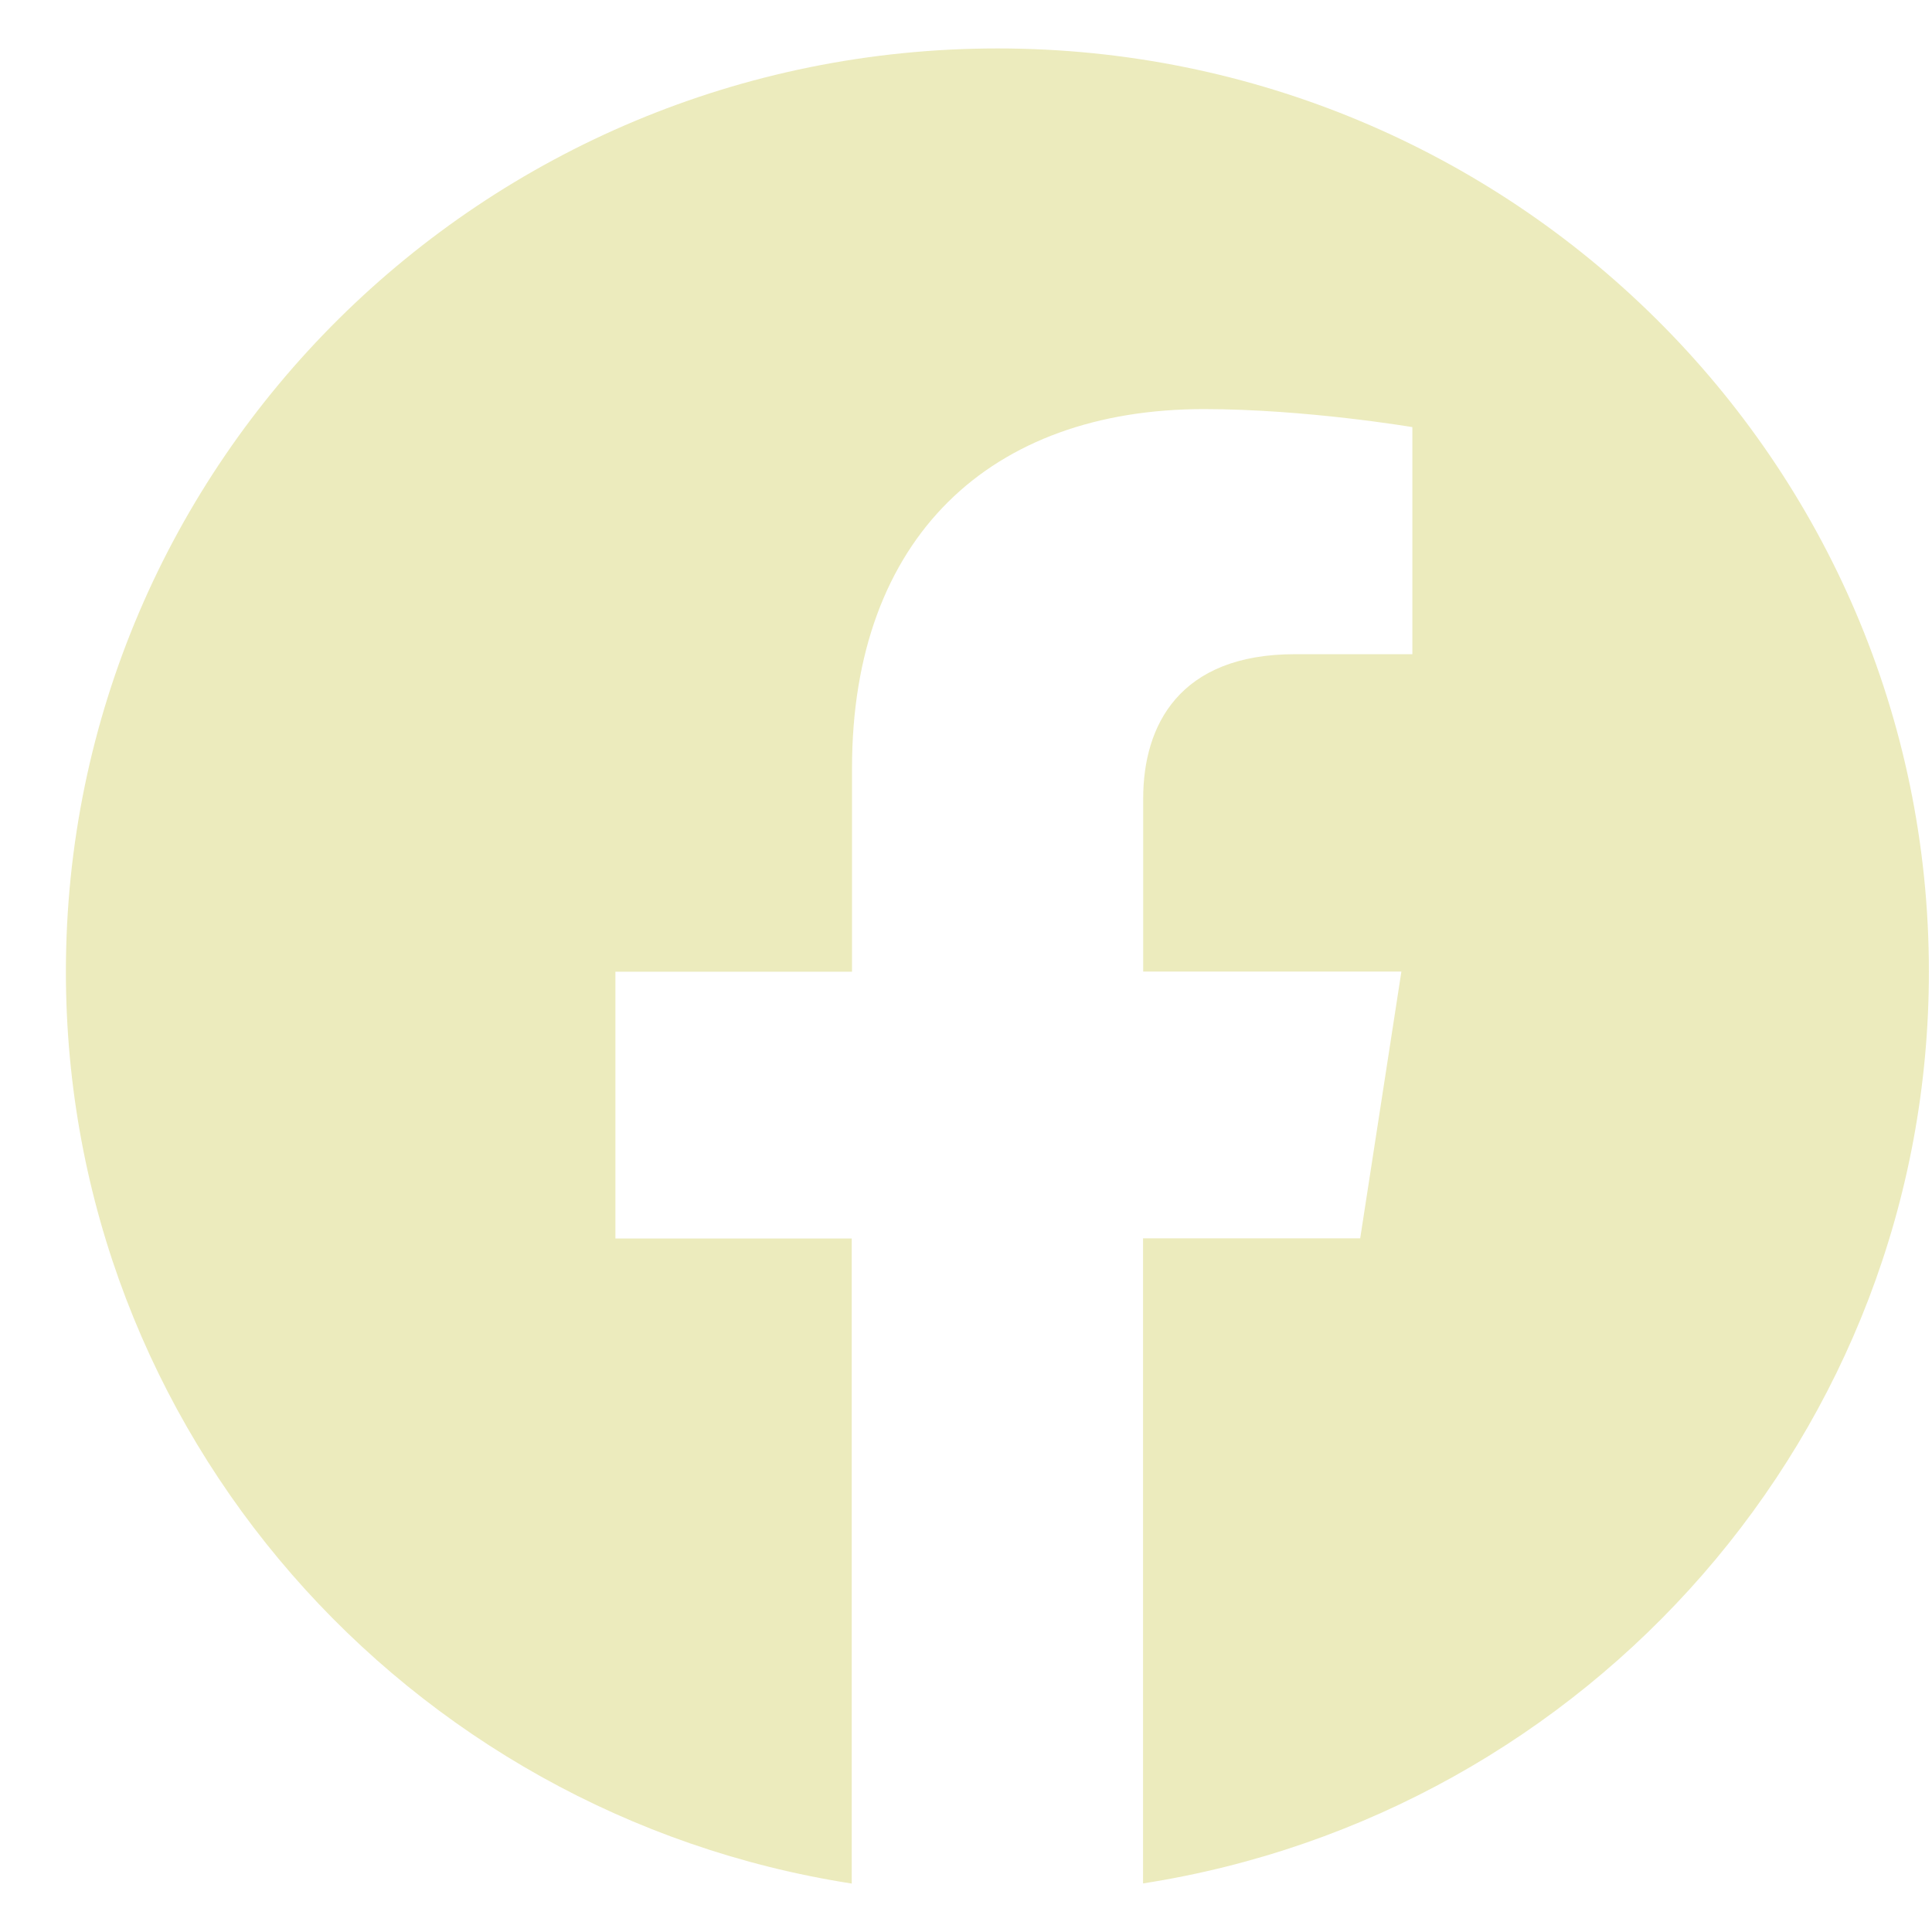
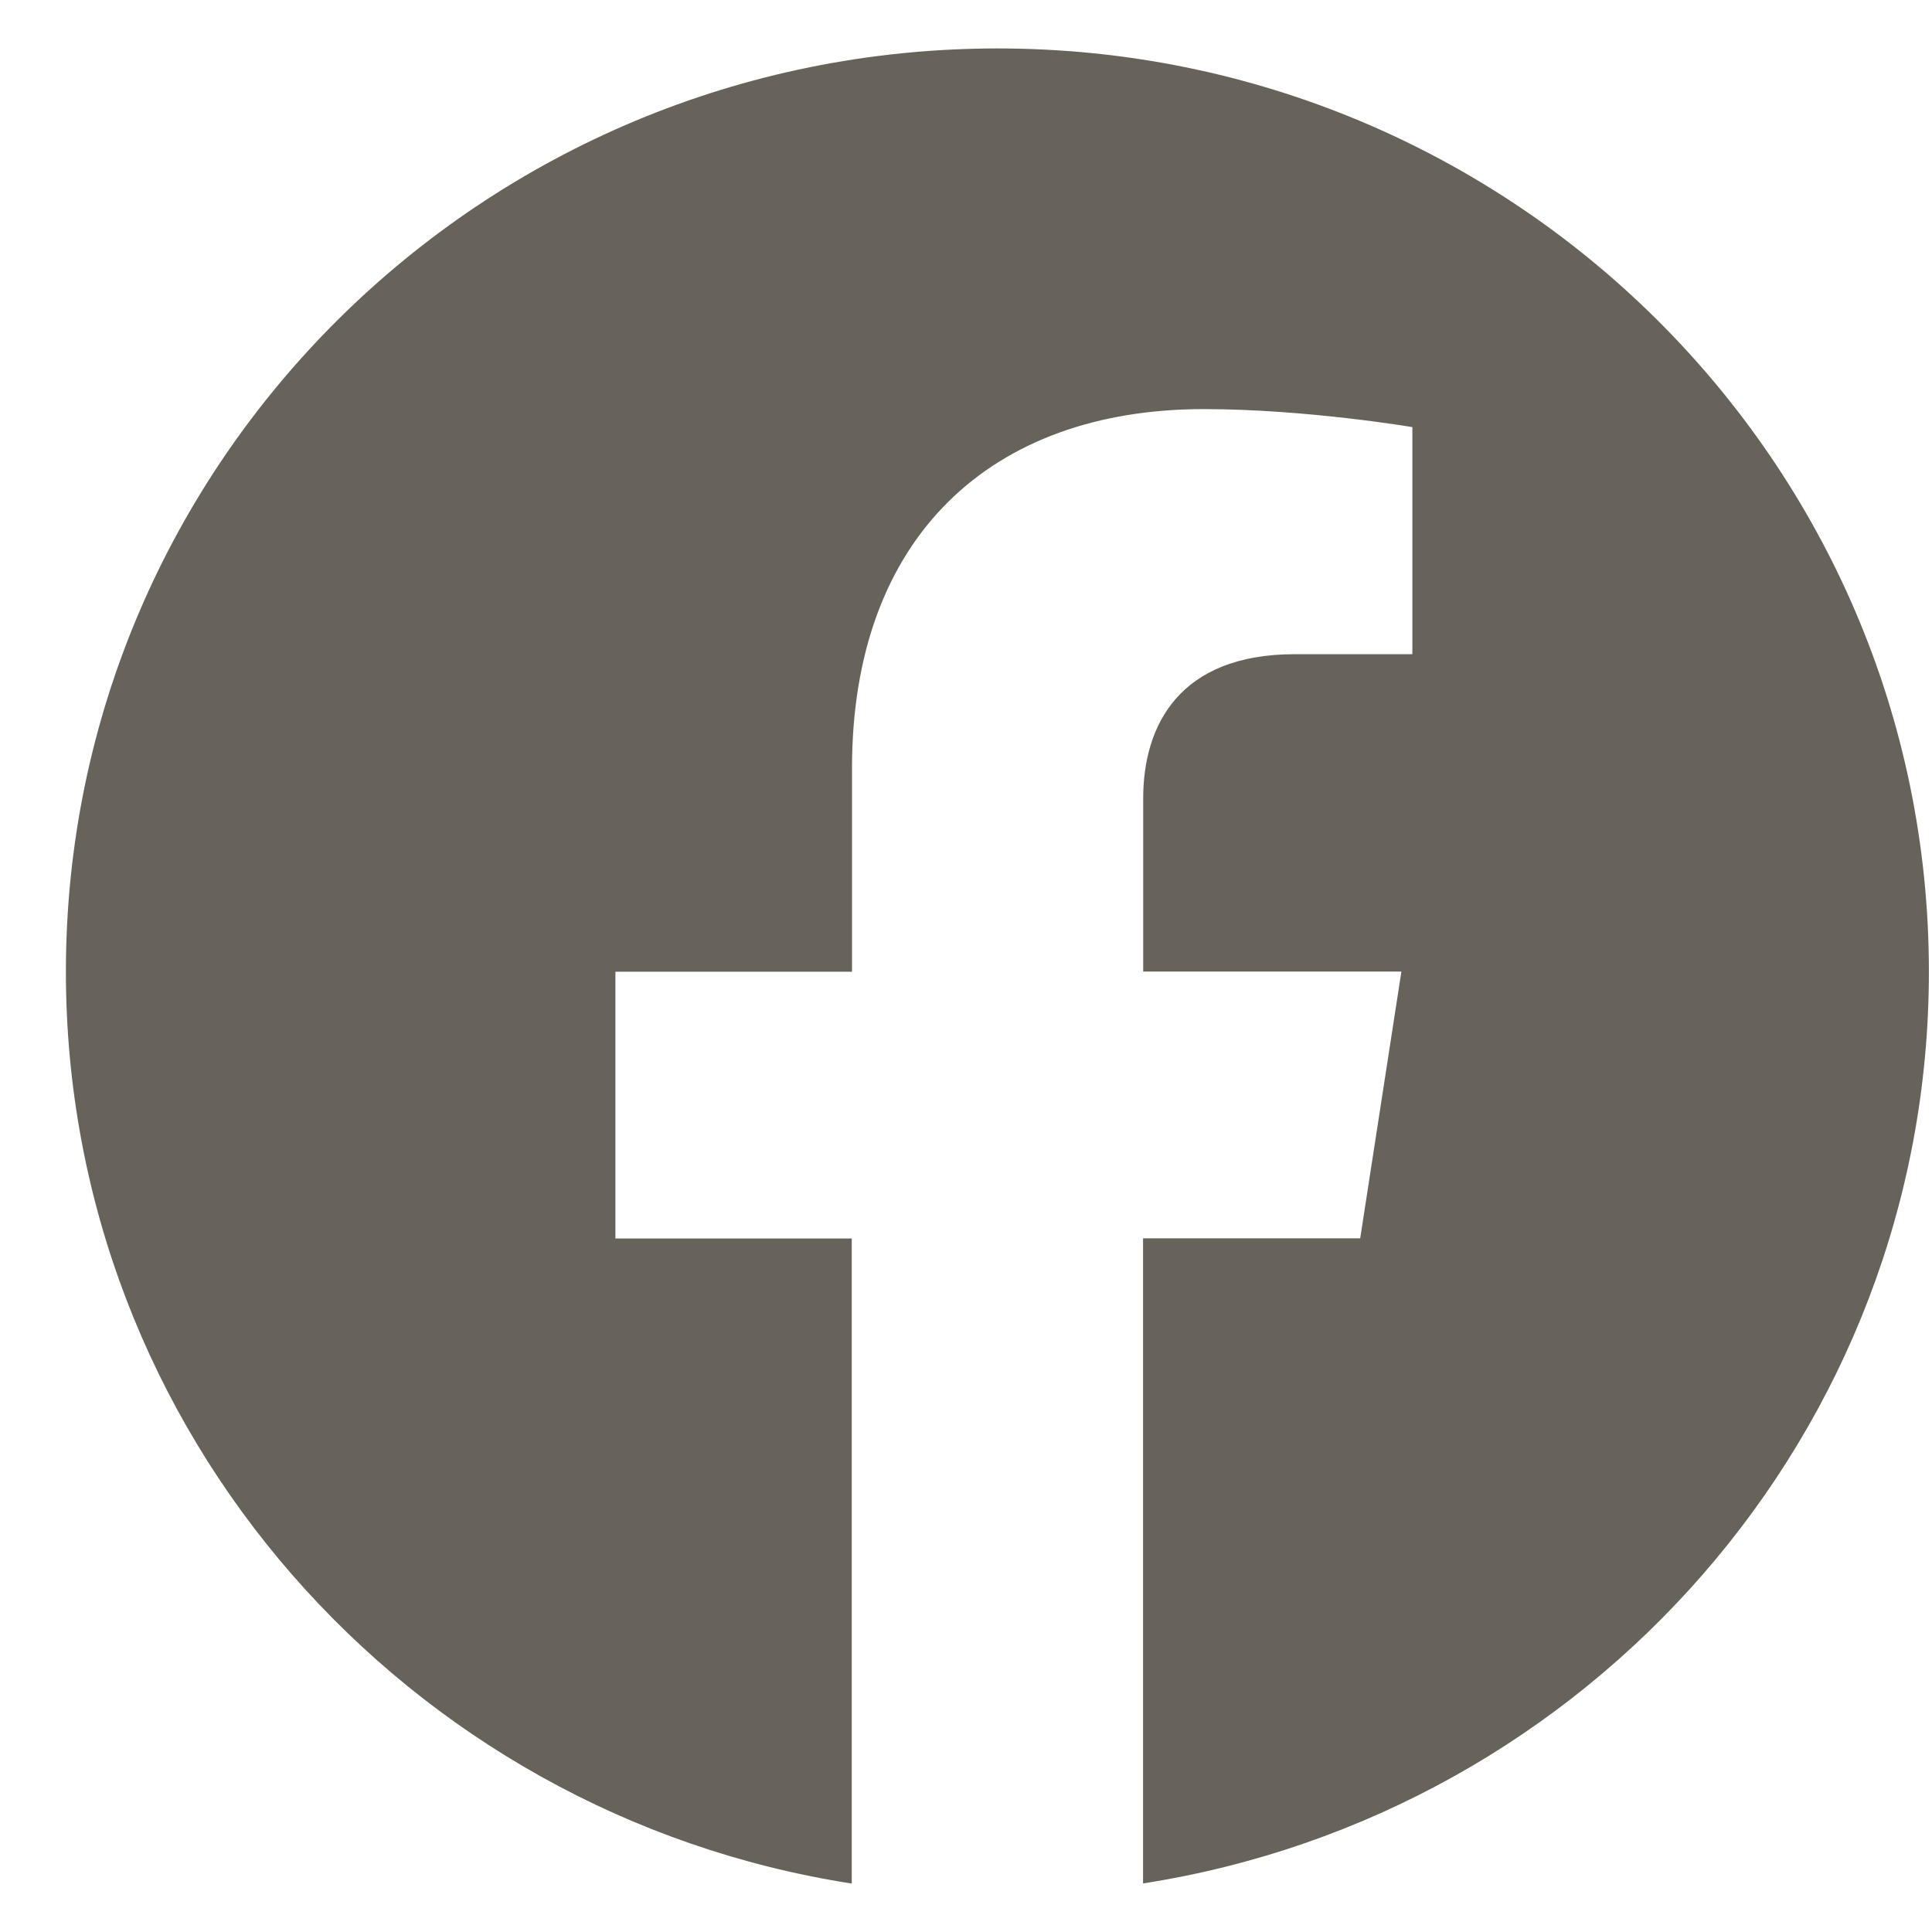
<svg xmlns="http://www.w3.org/2000/svg" width="28" height="28" viewBox="0 0 28 28" fill="none">
-   <path d="M27.955 14.081C27.955 6.692 21.911 0.702 14.457 0.702C6.999 0.704 0.955 6.692 0.955 14.083C0.955 20.759 5.892 26.294 12.344 27.298V17.949H8.919V14.083H12.348V11.133C12.348 7.781 14.364 5.929 17.447 5.929C18.925 5.929 20.469 6.19 20.469 6.19V9.481H18.766C17.091 9.481 16.568 10.513 16.568 11.572V14.081H20.31L19.713 17.947H16.566V27.296C23.018 26.292 27.955 20.758 27.955 14.081Z" fill="#ECEBBD" />
+   <path d="M27.955 14.081C27.955 6.692 21.911 0.702 14.457 0.702C6.999 0.704 0.955 6.692 0.955 14.083C0.955 20.759 5.892 26.294 12.344 27.298V17.949H8.919V14.083H12.348V11.133C12.348 7.781 14.364 5.929 17.447 5.929C18.925 5.929 20.469 6.19 20.469 6.19V9.481H18.766C17.091 9.481 16.568 10.513 16.568 11.572V14.081H20.31L19.713 17.947H16.566V27.296C23.018 26.292 27.955 20.758 27.955 14.081Z" fill="#67635a" />
</svg>
